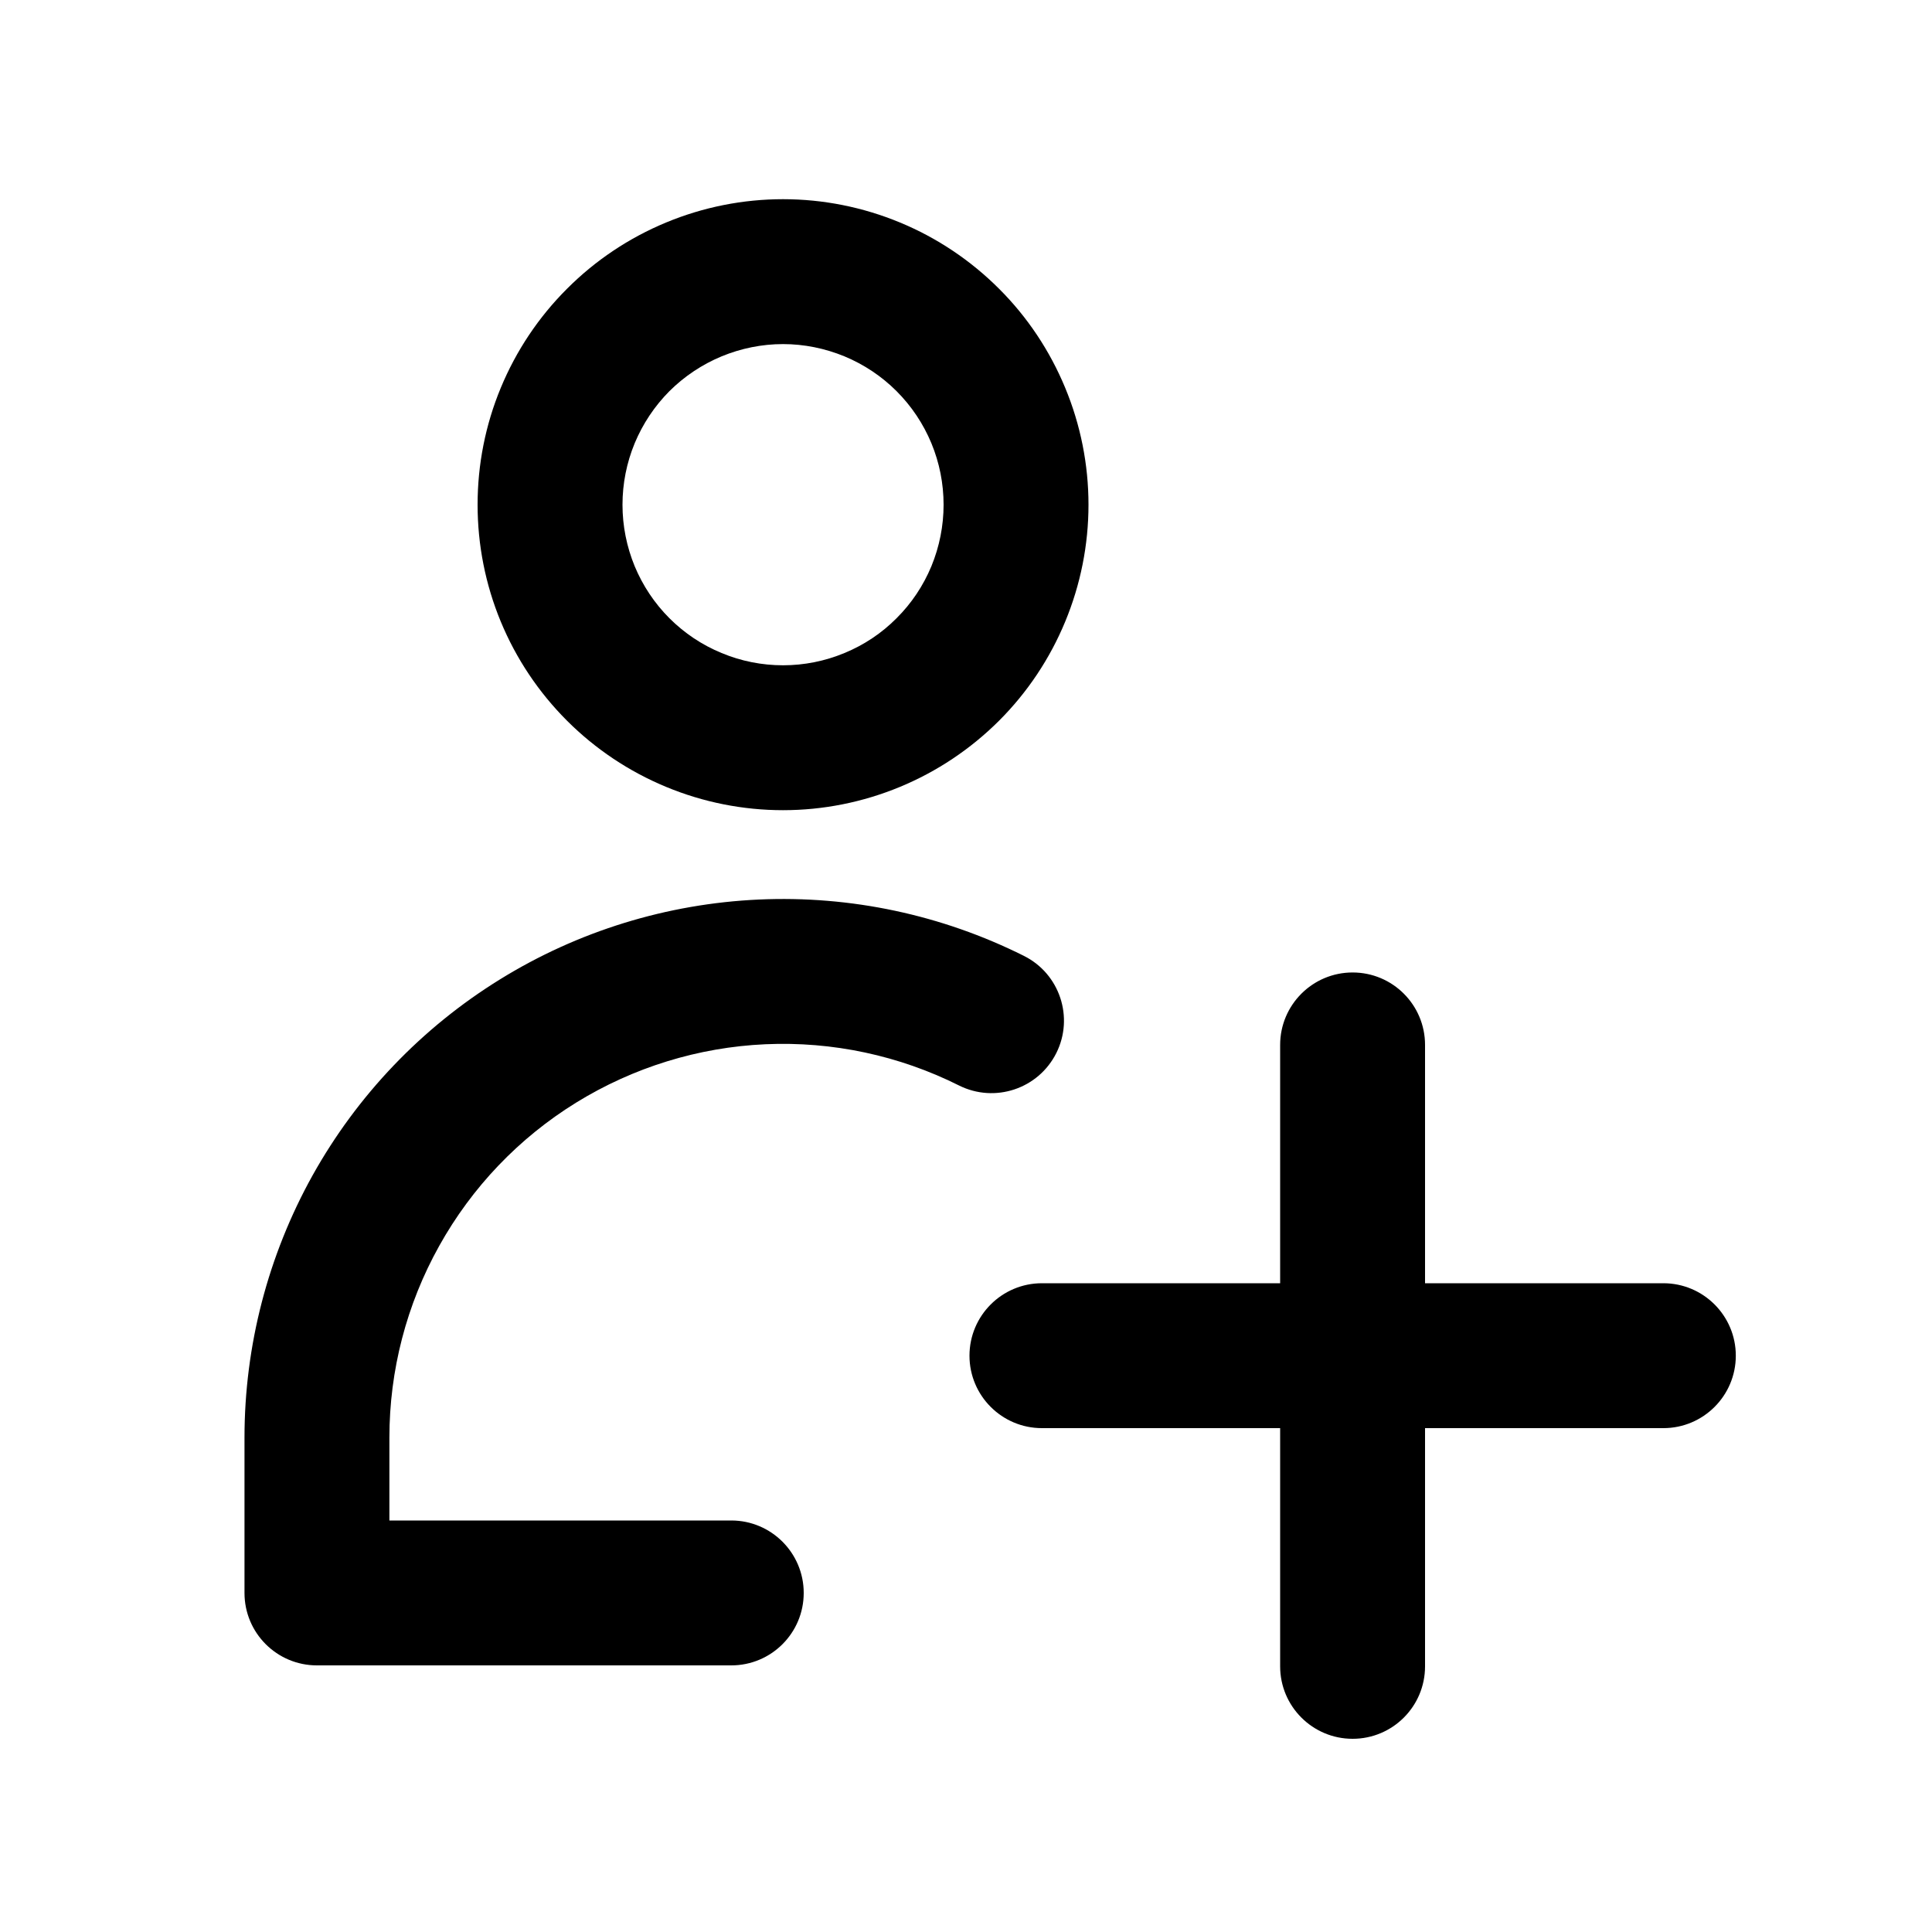
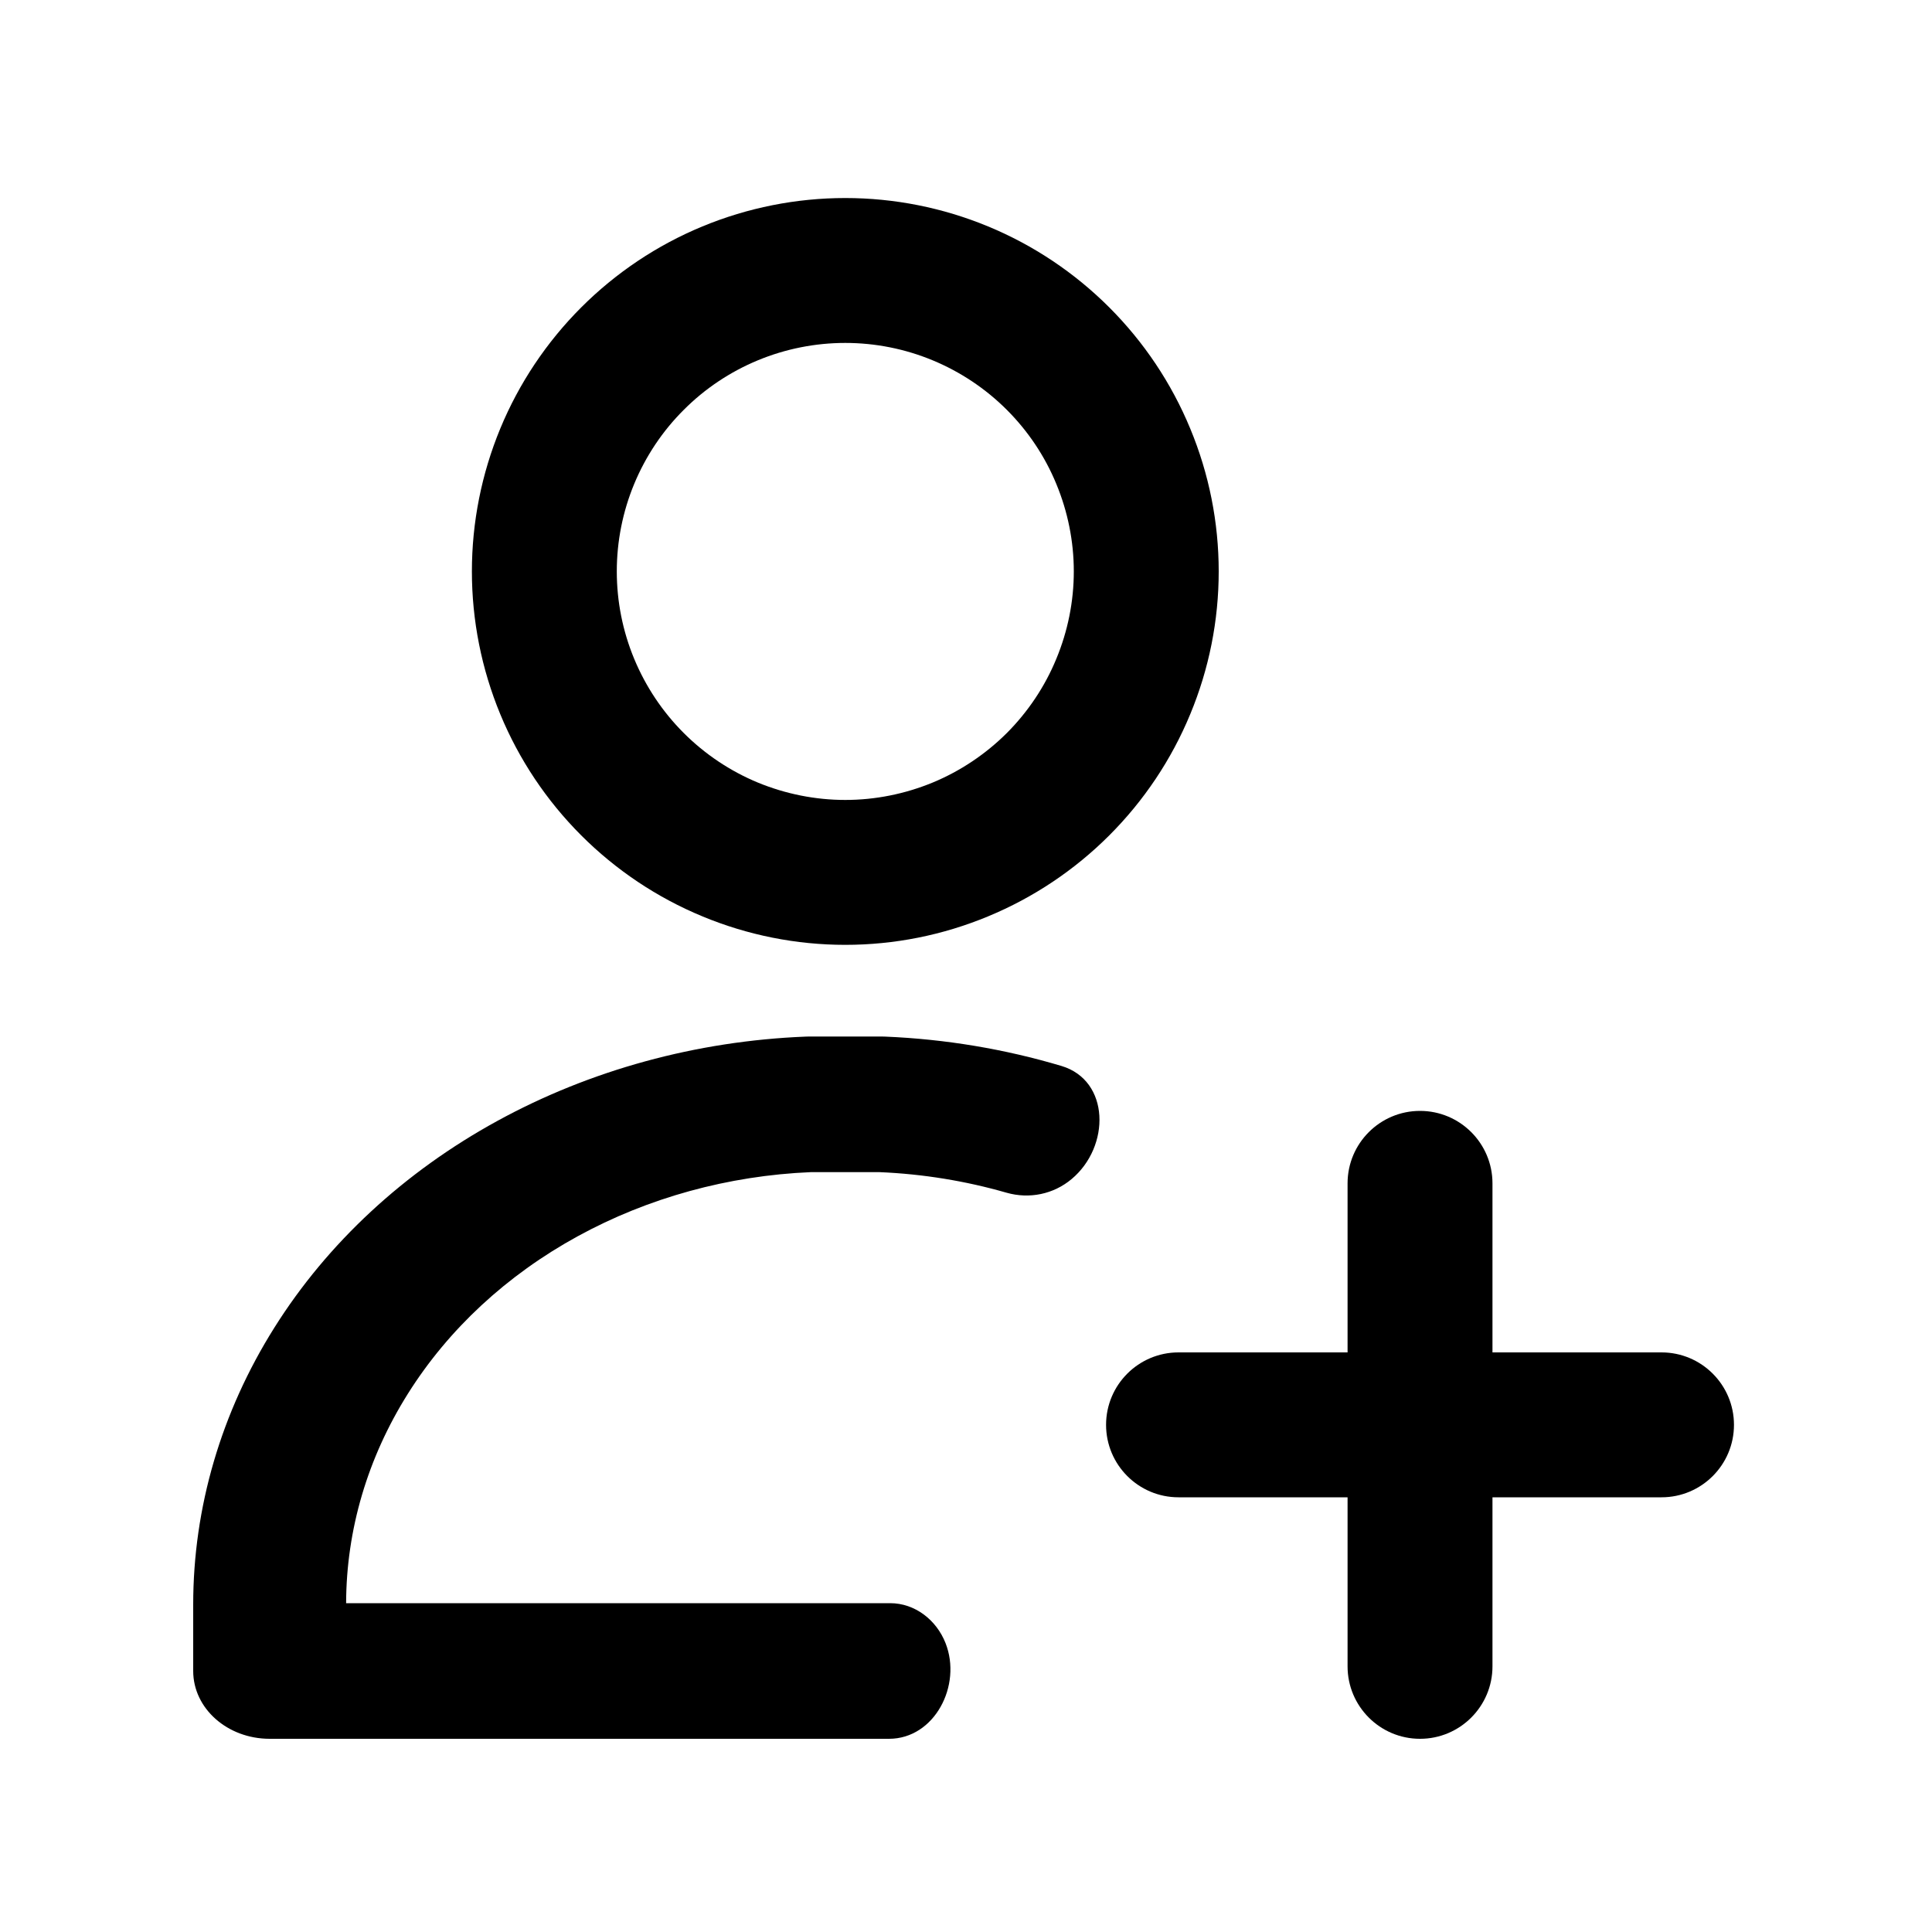
<svg xmlns="http://www.w3.org/2000/svg" width="20" height="20" viewBox="0 0 20 20" fill="none">
-   <path fill-rule="evenodd" clip-rule="evenodd" d="M8.106 2.062C7.691 2.062 7.279 2.144 6.896 2.303C6.512 2.462 6.163 2.695 5.87 2.989C5.576 3.282 5.343 3.631 5.184 4.015C5.025 4.398 4.944 4.809 4.944 5.225C4.944 5.64 5.025 6.051 5.184 6.435C5.343 6.819 5.576 7.167 5.87 7.461C6.163 7.754 6.512 7.987 6.896 8.146C7.279 8.305 7.691 8.387 8.106 8.387C8.521 8.387 8.932 8.305 9.316 8.146C9.7 7.987 10.048 7.754 10.342 7.461C10.636 7.167 10.868 6.819 11.027 6.435C11.186 6.051 11.268 5.64 11.268 5.225C11.268 4.809 11.186 4.398 11.027 4.015C10.868 3.631 10.636 3.282 10.342 2.989C10.048 2.695 9.7 2.462 9.316 2.303C8.932 2.144 8.521 2.062 8.106 2.062ZM7.47 3.689C7.671 3.606 7.887 3.562 8.106 3.562C8.324 3.562 8.54 3.606 8.742 3.689C8.944 3.773 9.127 3.895 9.281 4.049C9.436 4.204 9.558 4.387 9.642 4.589C9.725 4.79 9.768 5.006 9.768 5.225C9.768 5.443 9.725 5.659 9.642 5.861C9.558 6.063 9.436 6.246 9.281 6.4C9.127 6.555 8.944 6.677 8.742 6.76C8.54 6.844 8.324 6.887 8.106 6.887C7.887 6.887 7.671 6.844 7.47 6.76C7.268 6.677 7.085 6.555 6.93 6.4C6.776 6.246 6.654 6.063 6.57 5.861C6.487 5.659 6.444 5.443 6.444 5.225C6.444 5.006 6.487 4.79 6.57 4.589C6.654 4.387 6.776 4.204 6.93 4.049C7.085 3.895 7.268 3.773 7.47 3.689ZM7.923 10.81C8.617 10.779 9.307 10.926 9.928 11.237C10.299 11.422 10.749 11.272 10.935 10.901C11.12 10.531 10.97 10.08 10.599 9.895C9.749 9.47 8.805 9.269 7.855 9.312C6.906 9.355 5.983 9.639 5.175 10.139C4.366 10.639 3.699 11.337 3.236 12.167C2.774 12.997 2.531 13.932 2.531 14.882V14.882V16.49C2.531 16.905 2.867 17.24 3.281 17.24H7.57C7.984 17.24 8.32 16.905 8.32 16.49C8.32 16.076 7.984 15.74 7.57 15.74H4.031V14.882L4.031 14.882C4.031 14.187 4.208 13.504 4.547 12.897C4.885 12.29 5.372 11.78 5.963 11.415C6.554 11.05 7.229 10.841 7.923 10.81ZM14.002 10.067C14.417 10.067 14.752 10.403 14.752 10.817V13.284H17.219C17.633 13.284 17.969 13.62 17.969 14.034C17.969 14.448 17.633 14.784 17.219 14.784H14.752V17.25C14.752 17.664 14.417 18 14.002 18C13.588 18 13.252 17.664 13.252 17.25V14.784H10.786C10.372 14.784 10.036 14.448 10.036 14.034C10.036 13.62 10.372 13.284 10.786 13.284H13.252V10.817C13.252 10.403 13.588 10.067 14.002 10.067Z" fill="currentColor" />
+   <path fill-rule="evenodd" clip-rule="evenodd" d="M7.271 2.344C7.74 2.15 8.243 2.05 8.75 2.05C9.258 2.05 9.76 2.15 10.229 2.344C10.698 2.538 11.124 2.823 11.483 3.182C11.842 3.541 12.127 3.967 12.321 4.436C12.516 4.905 12.616 5.408 12.616 5.915C12.616 6.423 12.516 6.925 12.321 7.394C12.127 7.863 11.842 8.289 11.483 8.648C11.124 9.007 10.698 9.292 10.229 9.486C9.76 9.681 9.258 9.781 8.75 9.781C8.243 9.781 7.74 9.681 7.271 9.486C6.802 9.292 6.376 9.007 6.017 8.648C5.658 8.289 5.373 7.863 5.179 7.394C4.985 6.925 4.885 6.423 4.885 5.915C4.885 5.408 4.985 4.905 5.179 4.436C5.373 3.967 5.658 3.541 6.017 3.182C6.376 2.823 6.802 2.538 7.271 2.344ZM8.75 3.55C8.44 3.55 8.132 3.611 7.845 3.73C7.558 3.849 7.297 4.023 7.078 4.243C6.858 4.462 6.684 4.723 6.565 5.01C6.446 5.297 6.385 5.605 6.385 5.915C6.385 6.226 6.446 6.533 6.565 6.82C6.684 7.107 6.858 7.368 7.078 7.588C7.297 7.807 7.558 7.982 7.845 8.101C8.132 8.219 8.44 8.281 8.75 8.281C9.061 8.281 9.368 8.219 9.655 8.101C9.942 7.982 10.203 7.807 10.423 7.588C10.642 7.368 10.817 7.107 10.935 6.82C11.054 6.533 11.116 6.226 11.116 5.915C11.116 5.605 11.054 5.297 10.935 5.01C10.817 4.723 10.642 4.462 10.423 4.243C10.203 4.023 9.942 3.849 9.655 3.73C9.368 3.611 9.061 3.55 8.75 3.55Z" fill="currentColor" />
+   <path d="M8.339 10.731C8.351 10.731 8.363 10.73 8.375 10.73H9.125C9.138 10.73 9.152 10.731 9.165 10.731C9.789 10.757 10.402 10.86 10.989 11.035C11.491 11.186 11.496 11.868 11.094 12.205C10.906 12.363 10.656 12.414 10.42 12.347C9.996 12.225 9.555 12.153 9.106 12.134H8.393C7.539 12.17 6.708 12.399 5.98 12.798C5.247 13.199 4.642 13.76 4.223 14.427C3.805 15.091 3.585 15.837 3.583 16.596H9.125L9.13 16.596H9.215C9.472 16.596 9.694 16.77 9.788 17.009C9.961 17.447 9.674 18 9.203 18H9.125L9.12 18H2.792C2.354 18 2 17.686 2 17.298V16.61C2 15.607 2.289 14.62 2.84 13.744C3.39 12.868 4.185 12.131 5.148 11.604C6.11 11.077 7.209 10.776 8.339 10.731Z" fill="currentColor" />
+   <path d="M14.7 11.5C15.114 11.5 15.45 11.836 15.45 12.25V14H17.2C17.614 14 17.95 14.336 17.95 14.75C17.95 15.164 17.614 15.5 17.2 15.5H15.45V17.25C15.45 17.664 15.114 18 14.7 18C14.286 18 13.95 17.664 13.95 17.25V15.5H12.2C11.786 15.5 11.45 15.164 11.45 14.75C11.45 14.336 11.786 14 12.2 14H13.95V12.25C13.95 11.836 14.286 11.5 14.7 11.5Z" fill="currentColor" />
</svg>
